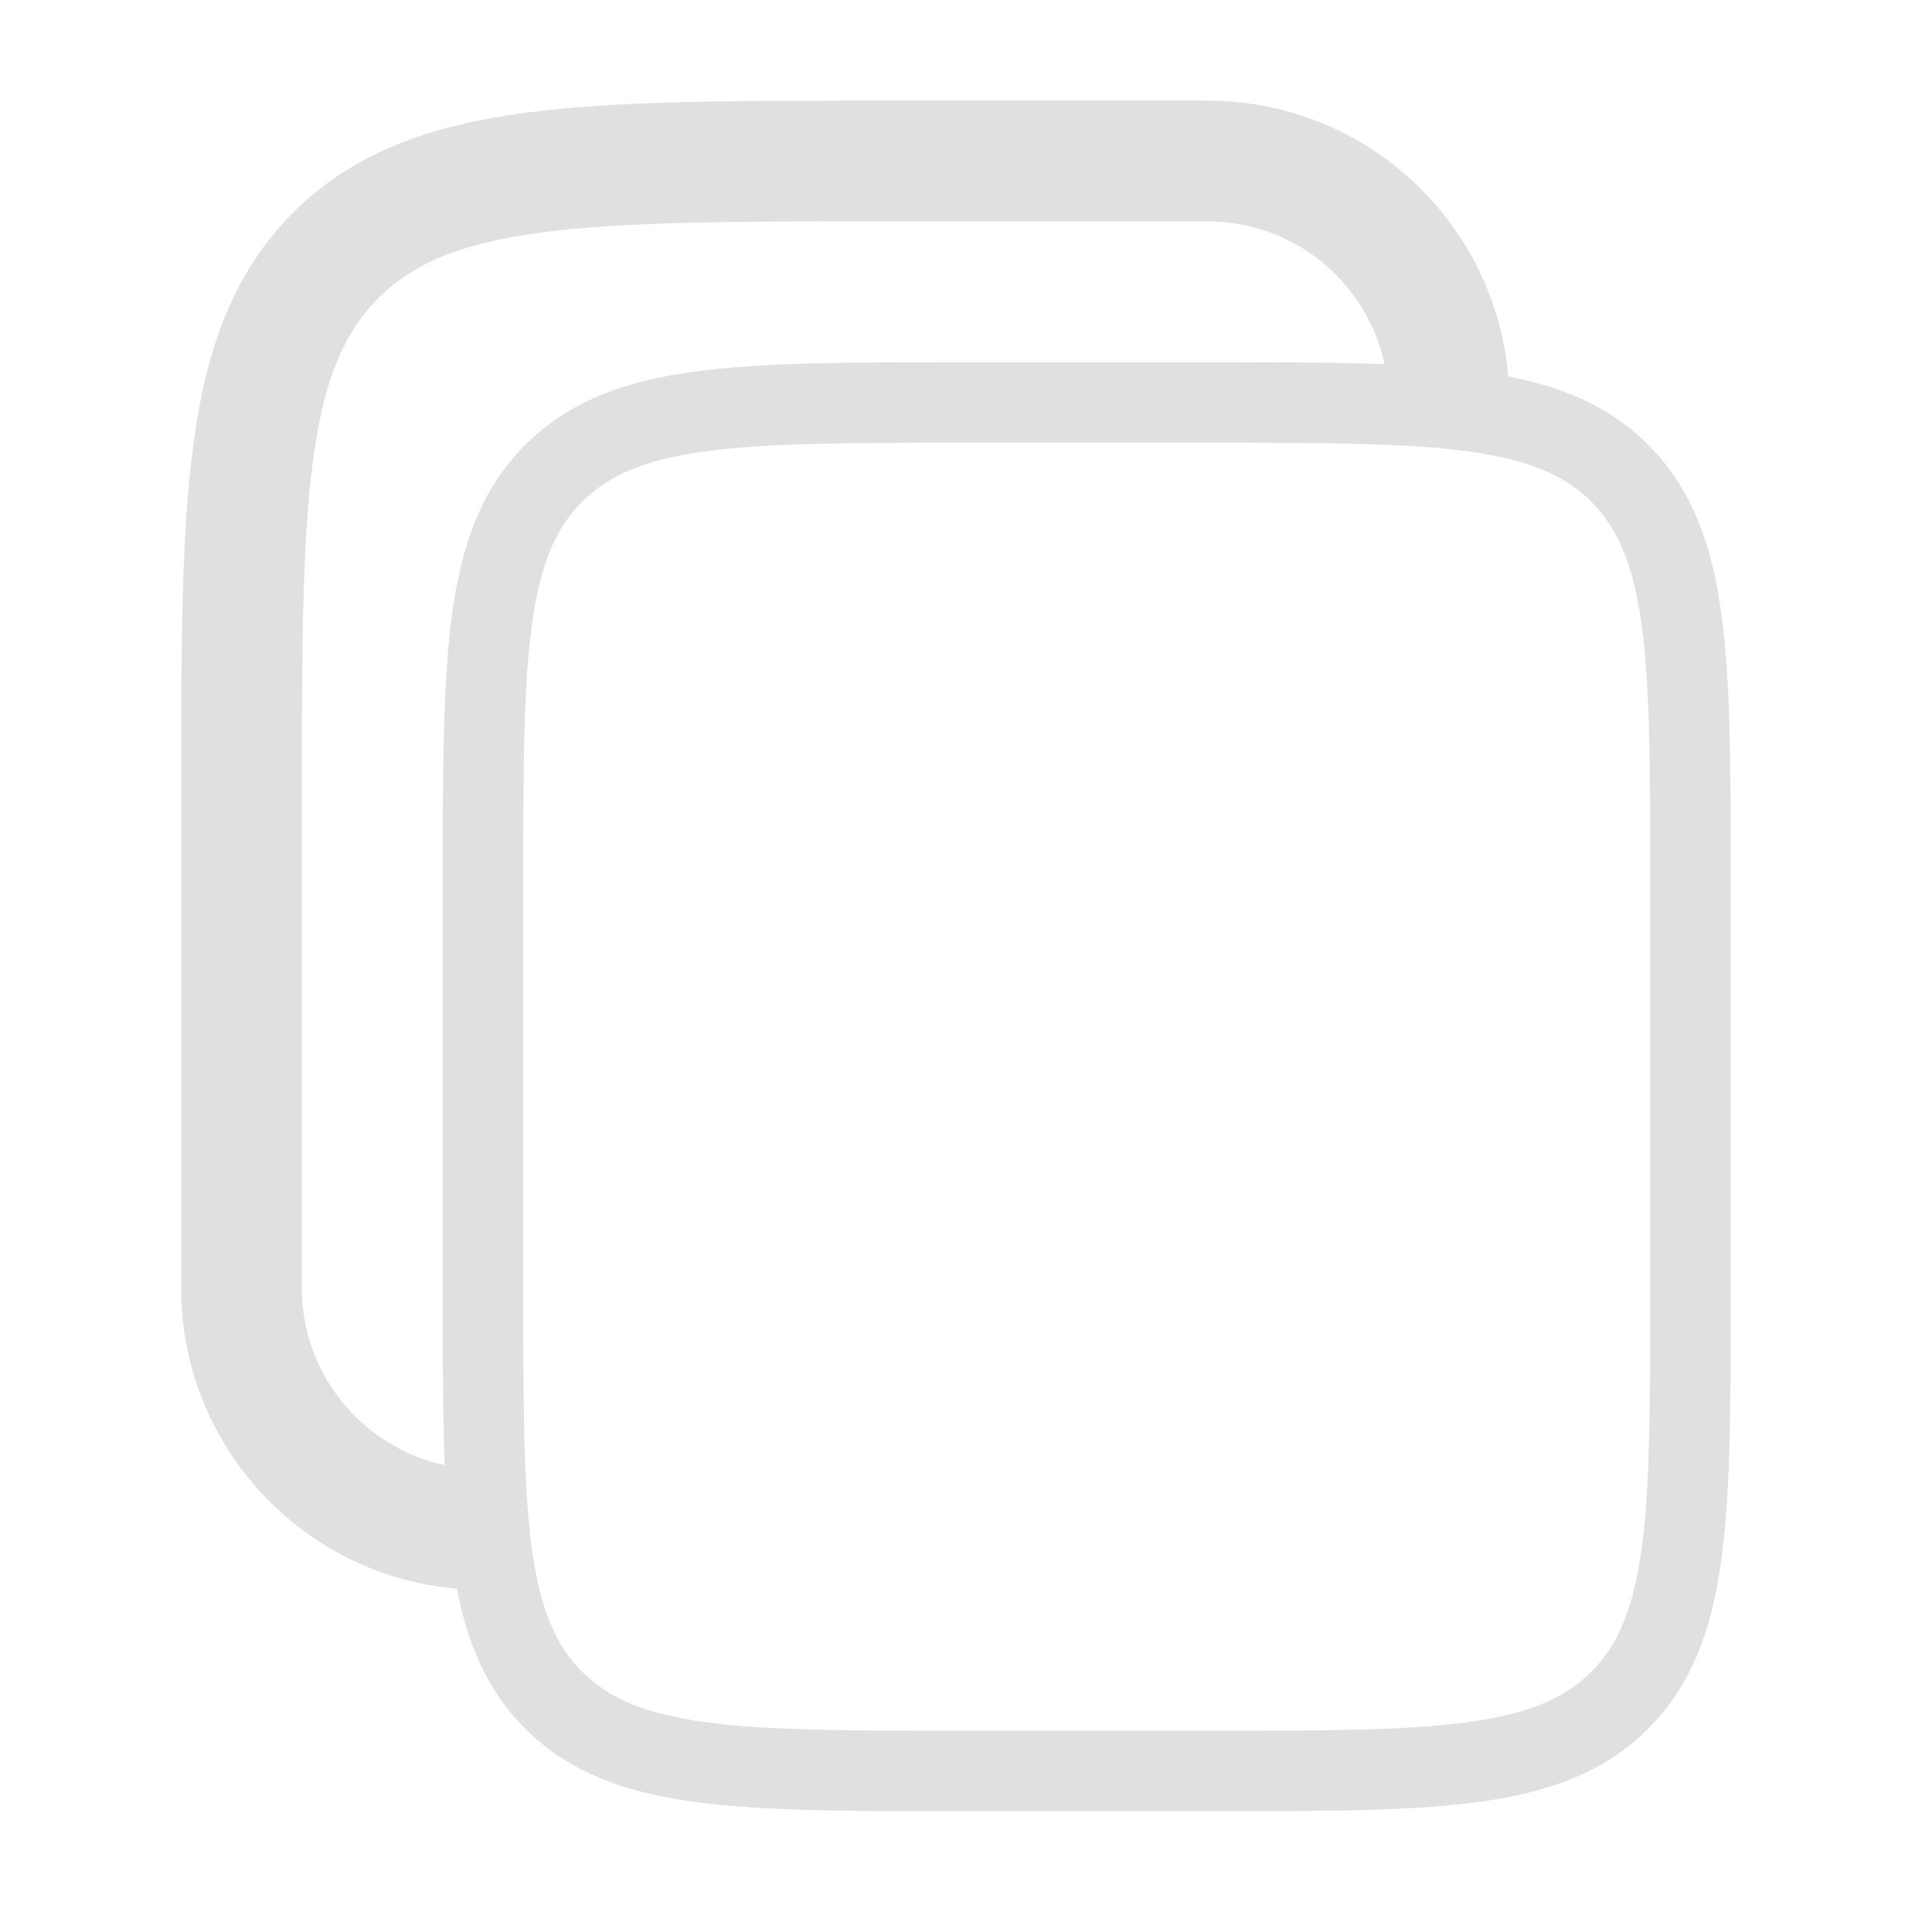
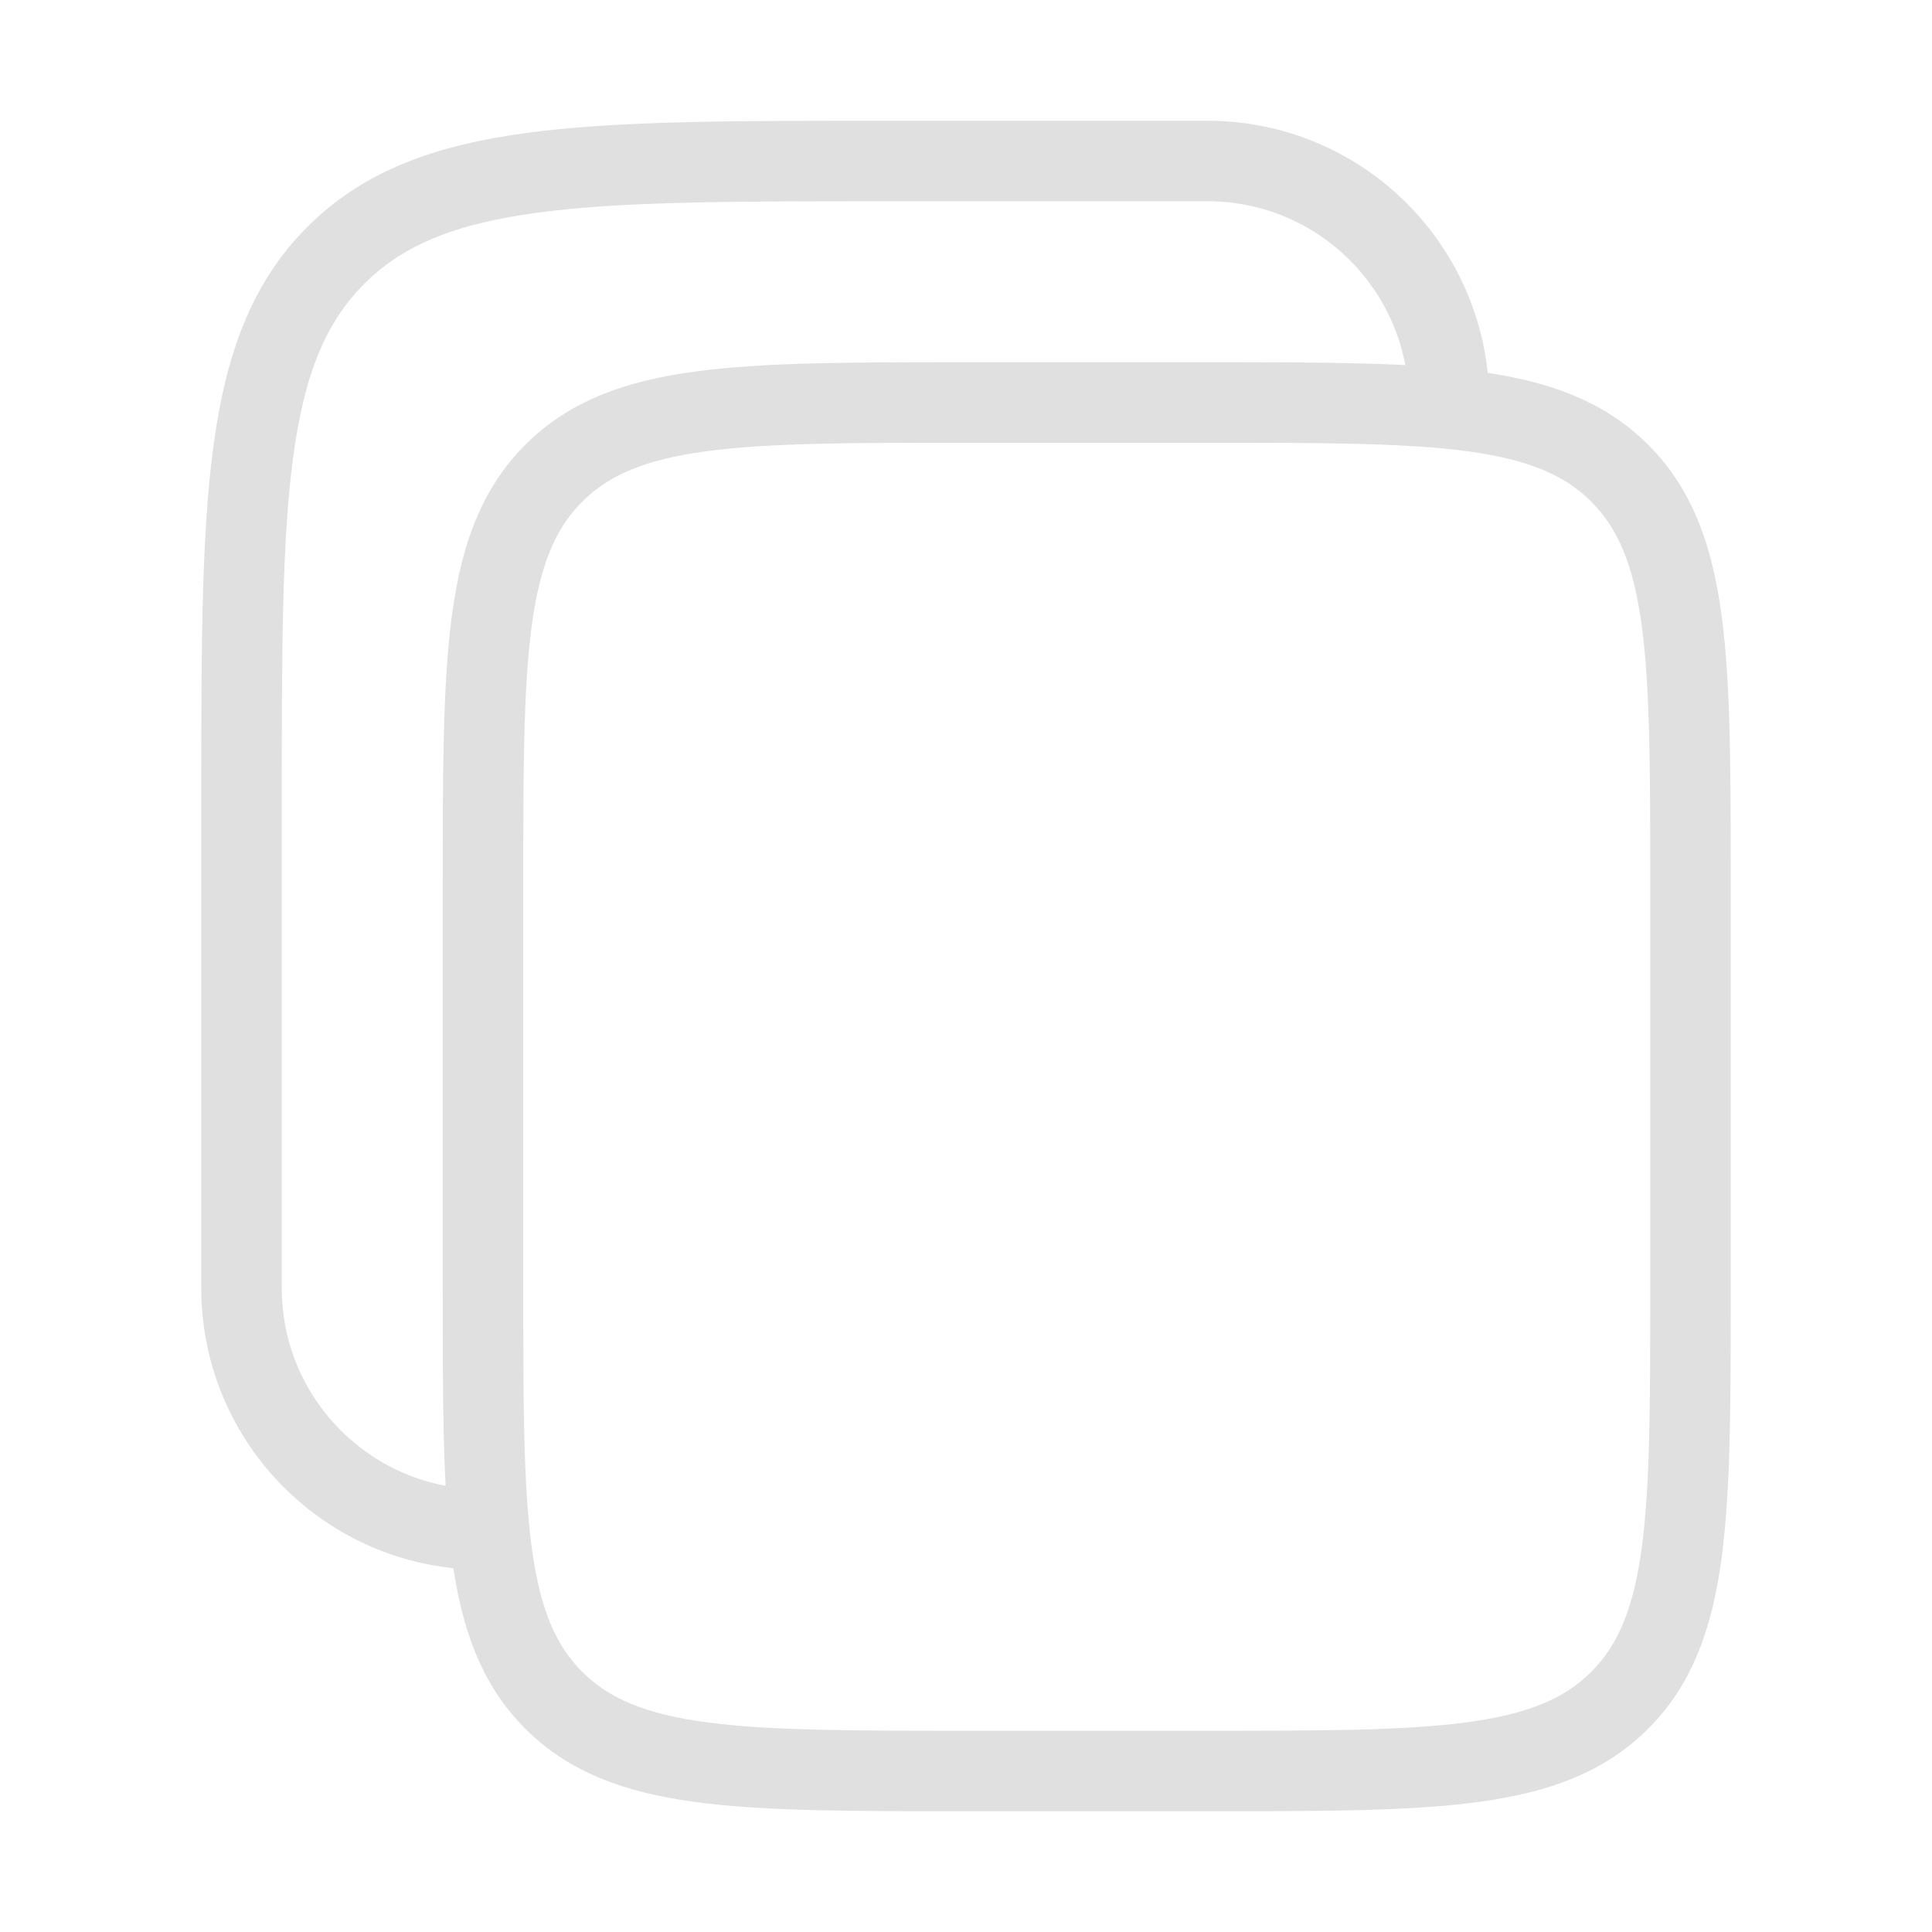
<svg xmlns="http://www.w3.org/2000/svg" width="800px" height="800px" viewBox="0 0 24 24" fill="none">
  <g id="SVGRepo_bgCarrier" strokeWidth="0" />
  <g id="SVGRepo_tracerCarrier" stroke-linecap="round" stroke-linejoin="round" />
  <g id="SVGRepo_iconCarrier">
    <path d="M6 11C6 8.172 6 6.757 6.879 5.879C7.757 5 9.172 5 12 5H15C17.828 5 19.243 5 20.121 5.879C21 6.757 21 8.172 21 11V16C21 18.828 21 20.243 20.121 21.121C19.243 22 17.828 22 15 22H12C9.172 22 7.757 22 6.879 21.121C6 20.243 6 18.828 6 16V11Z" stroke="#e0e0e0" strokeWidth="1.5" />
-     <path d="M6 19C4.343 19 3 17.657 3 16V10C3 6.229 3 4.343 4.172 3.172C5.343 2 7.229 2 11 2H15C16.657 2 18 3.343 18 5" stroke="#e0e0e0" stroke-width="1.5" />
+     <path d="M6 19C4.343 19 3 17.657 3 16V10C3 6.229 3 4.343 4.172 3.172C5.343 2 7.229 2 11 2H15C16.657 2 18 3.343 18 5" stroke="#e0e0e0" strokeWidth="1.5" />
  </g>
</svg>
